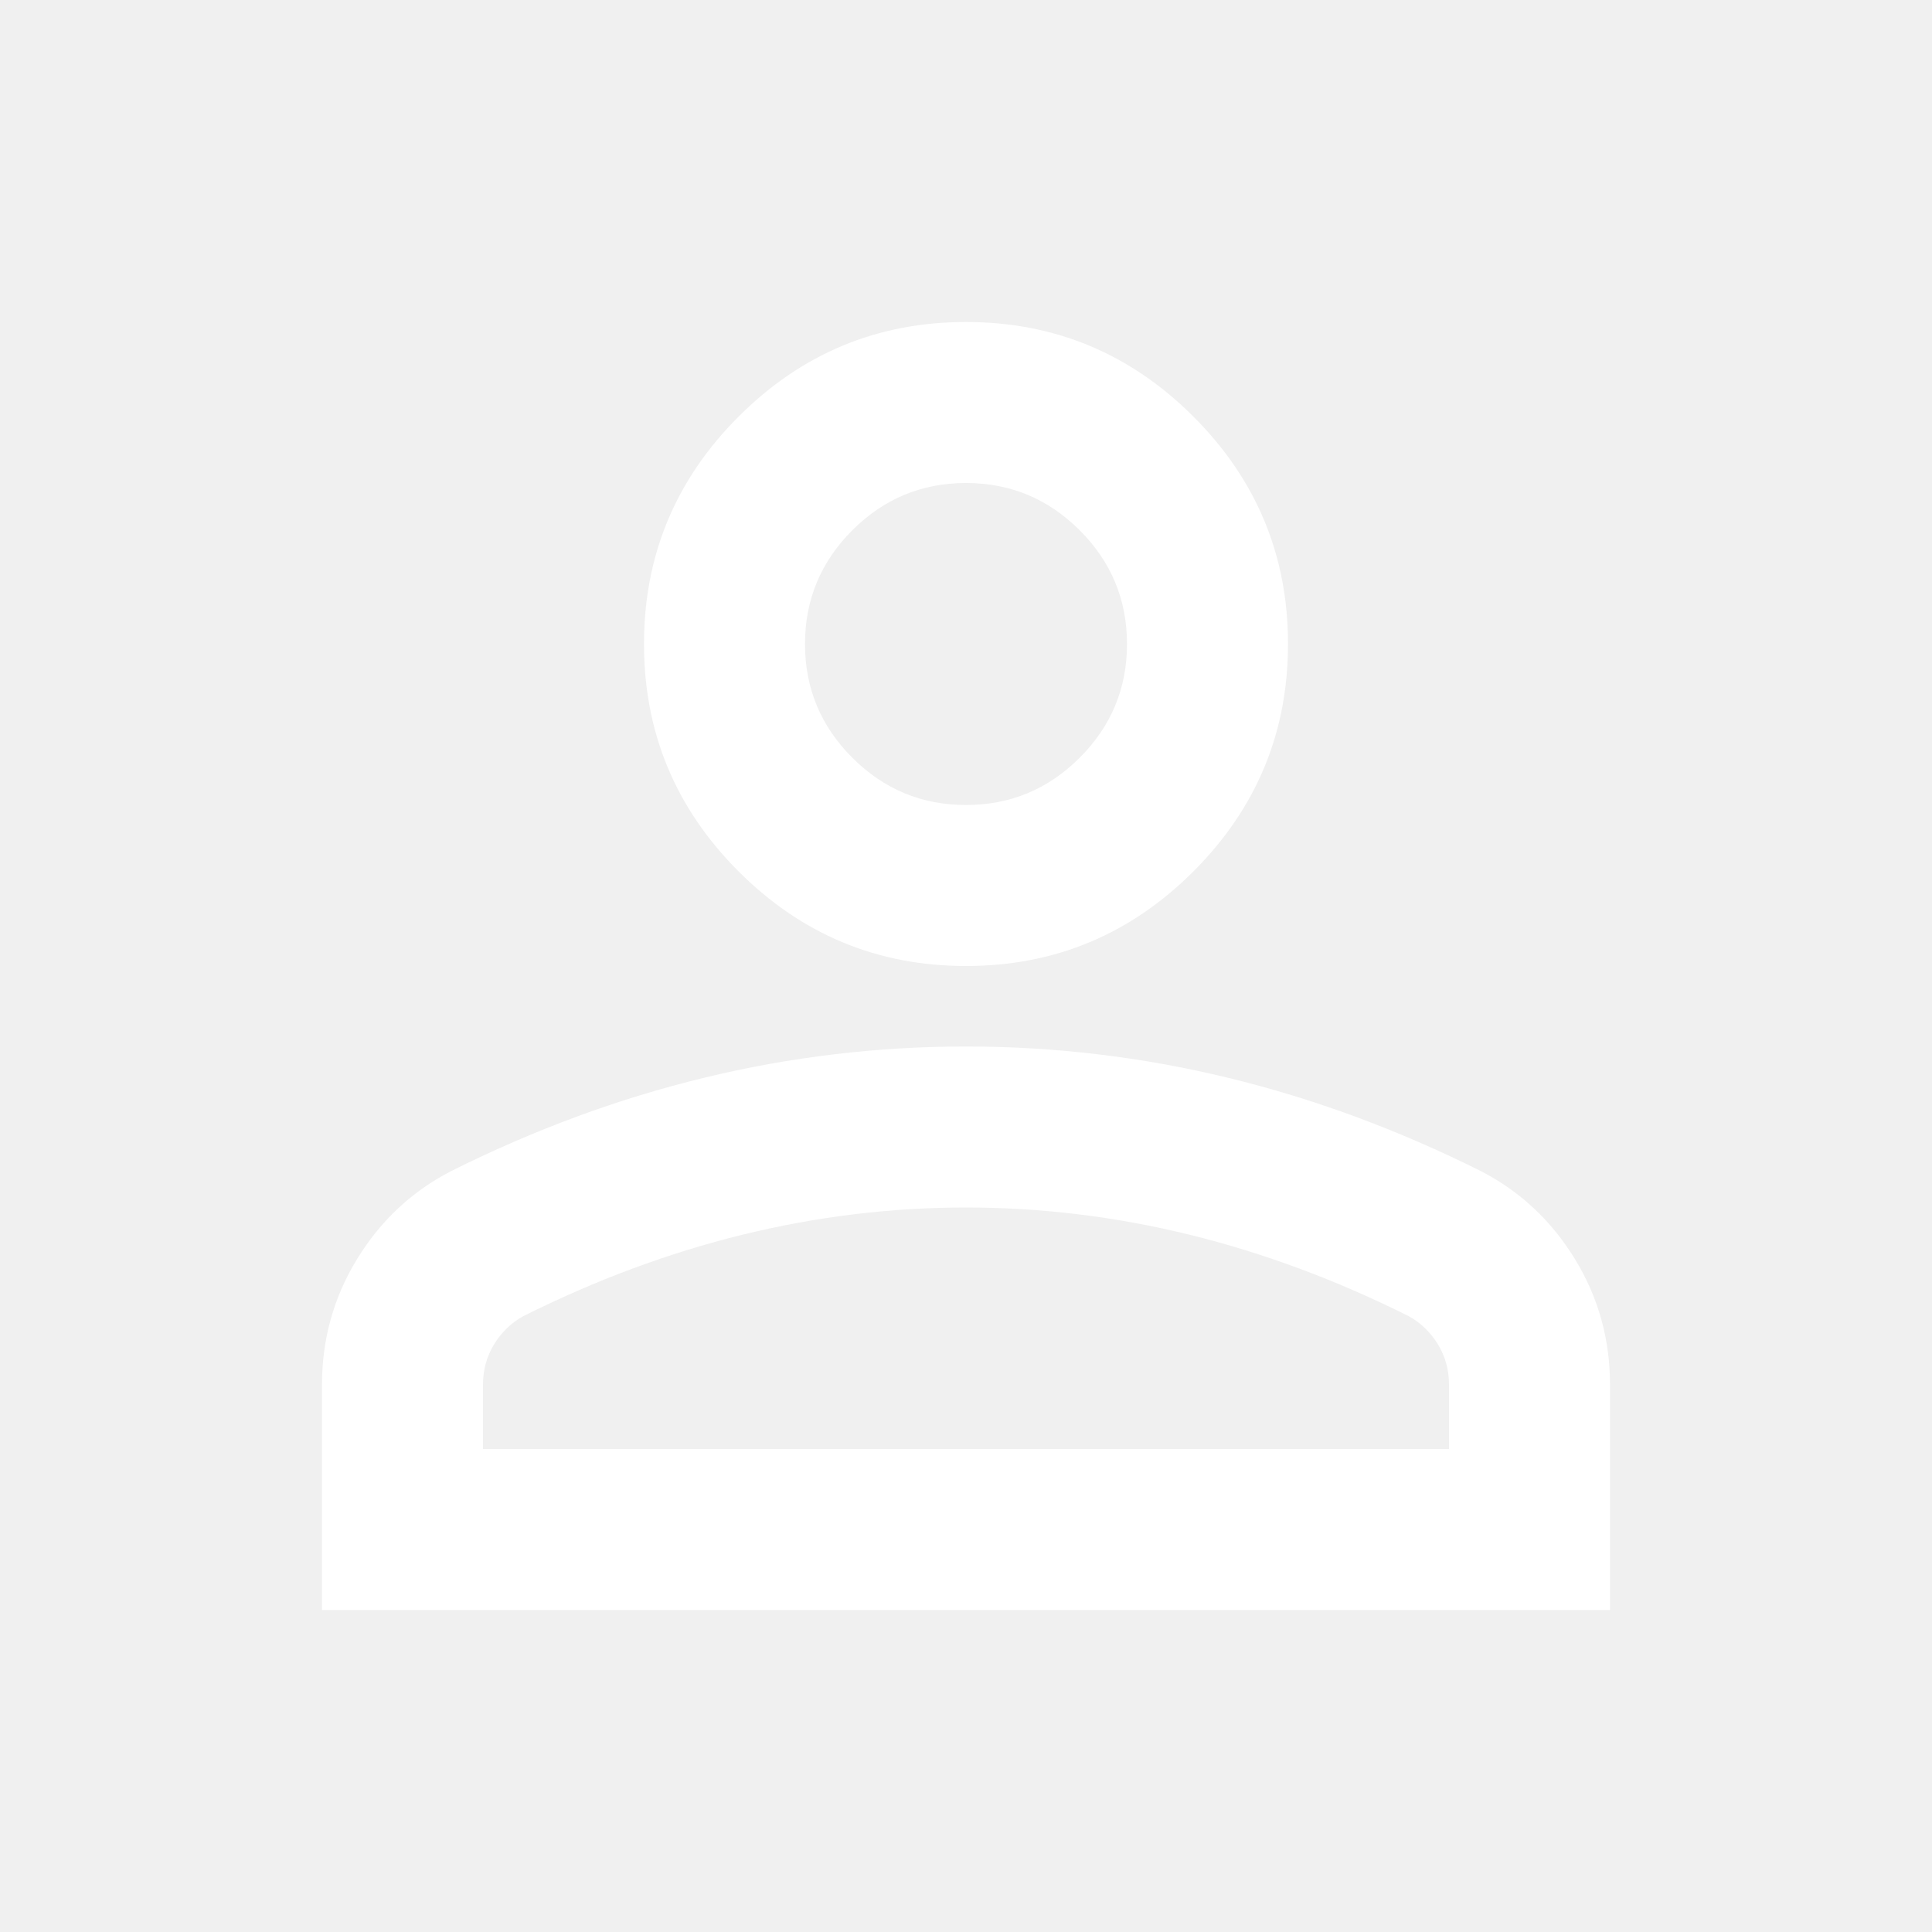
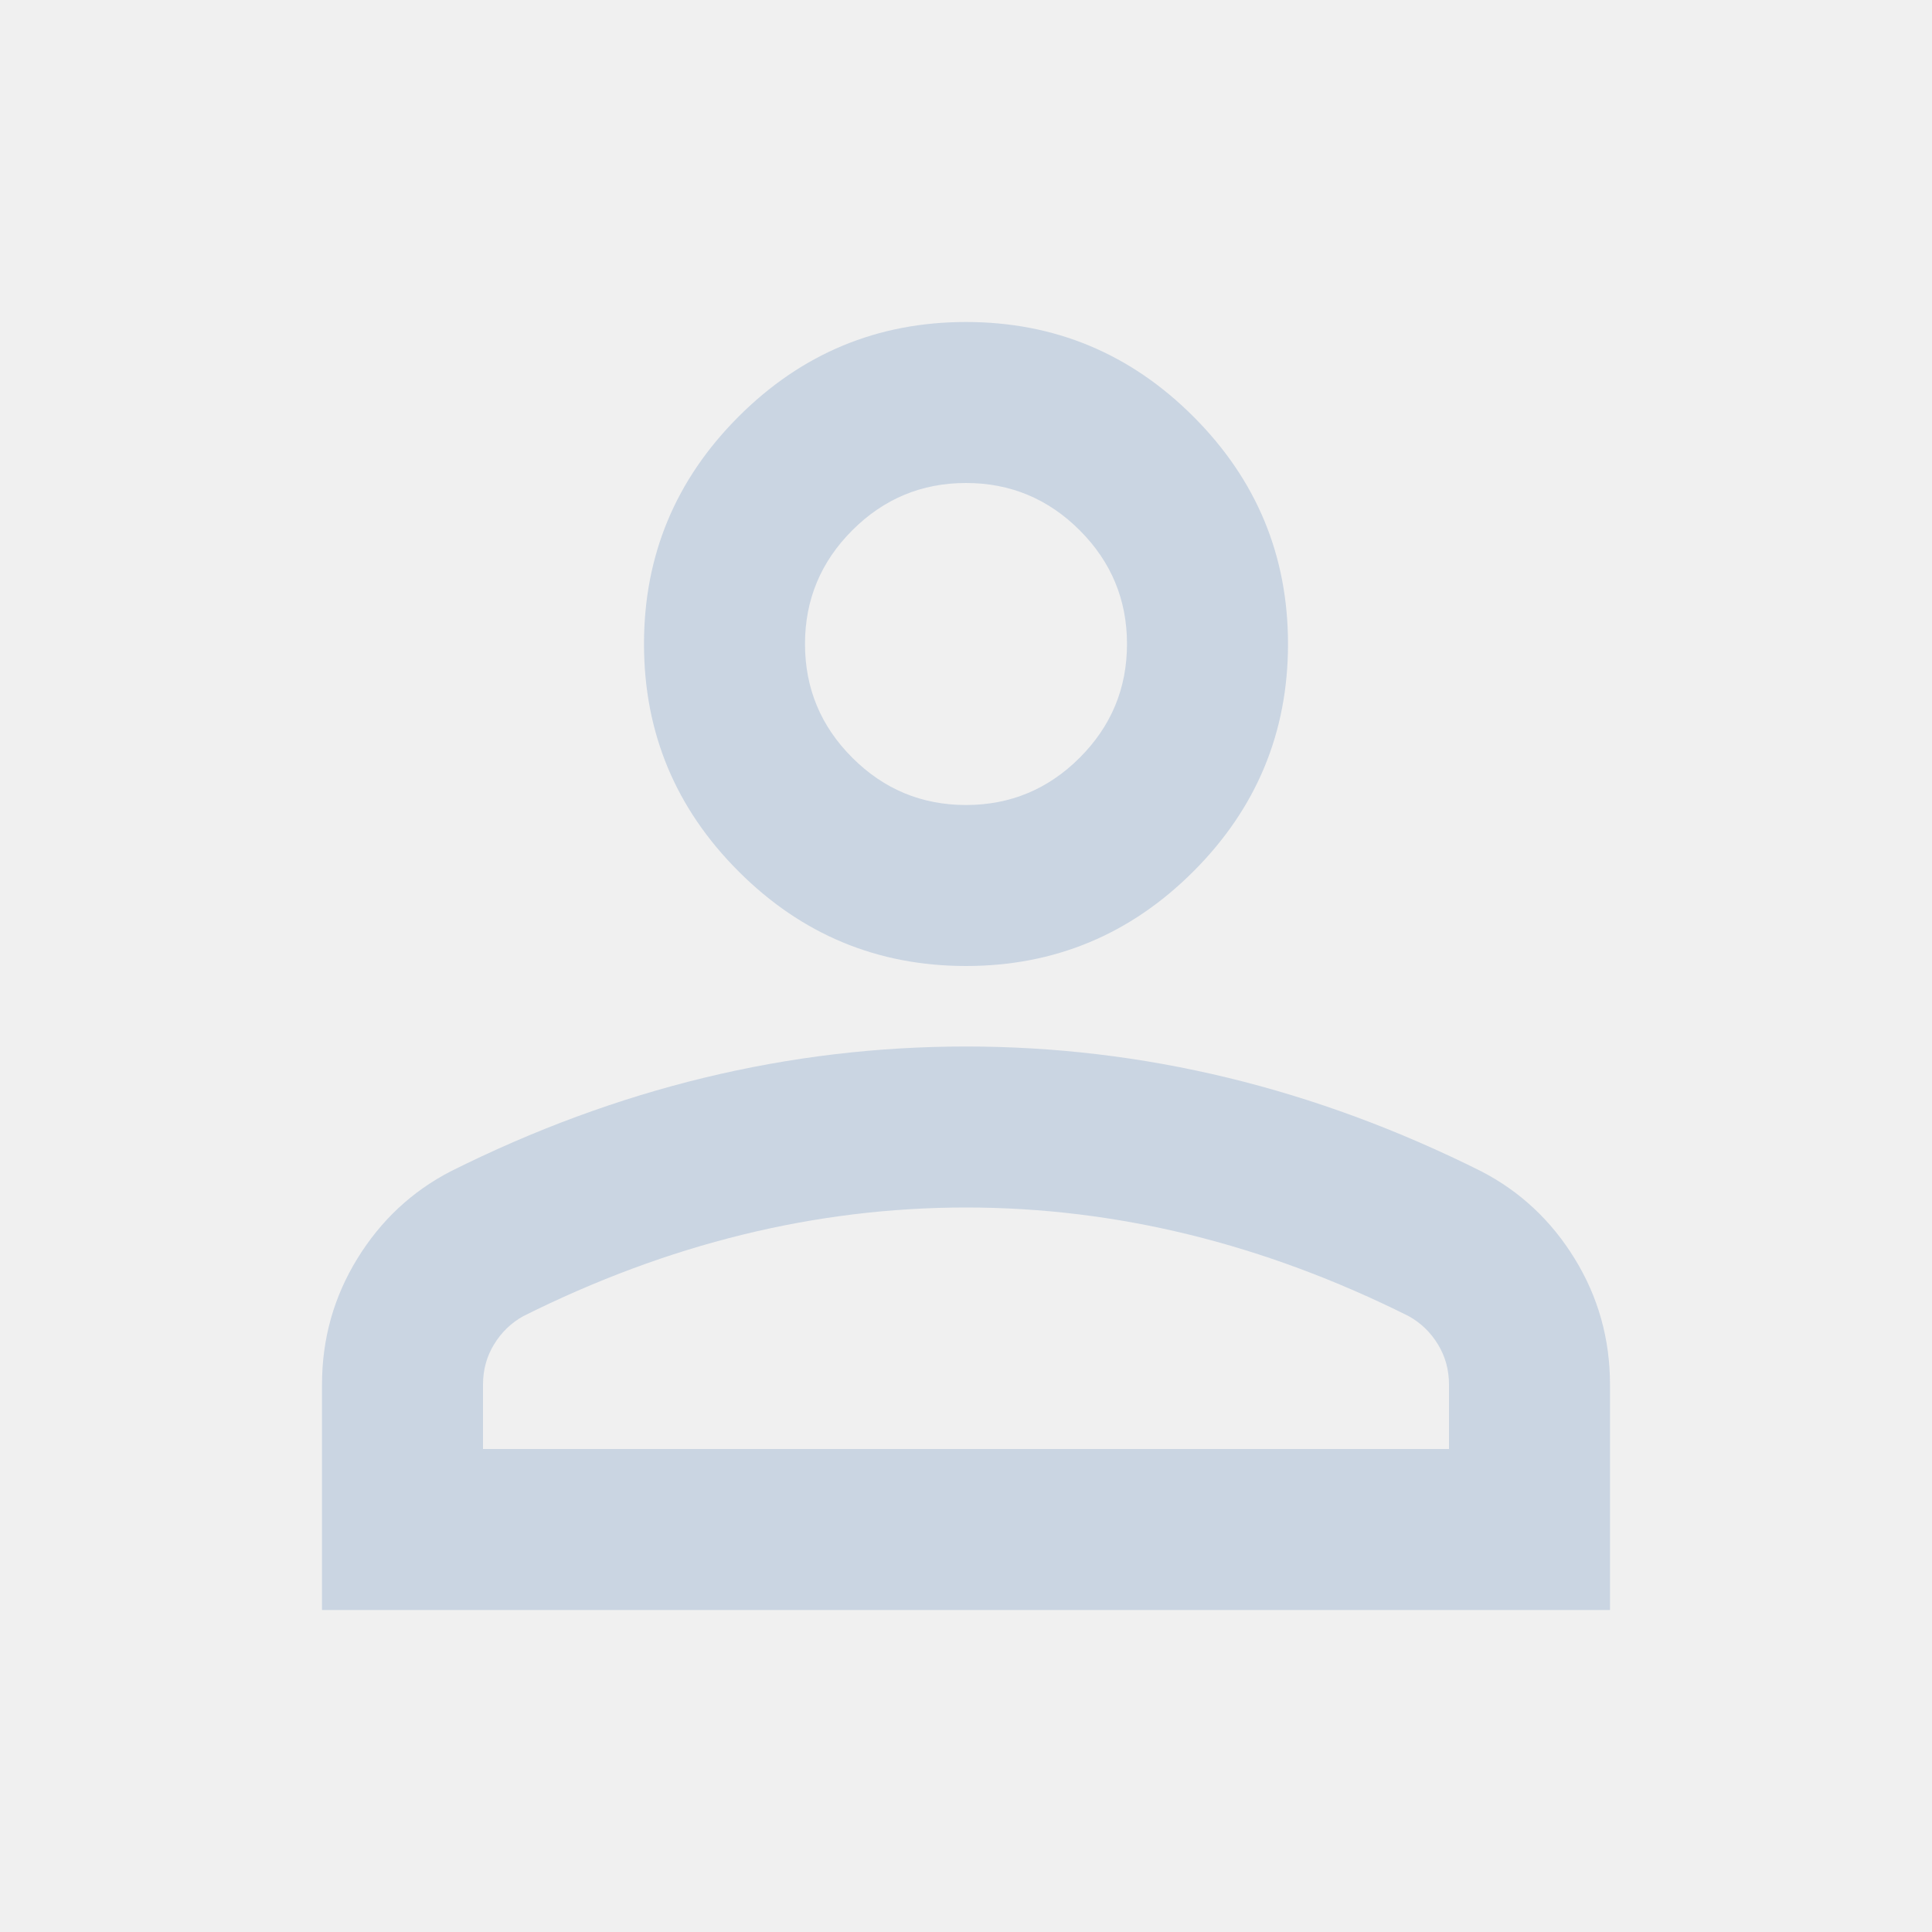
- <svg xmlns="http://www.w3.org/2000/svg" height="24px" viewBox="0 -960 960 960" width="24px" fill="#FFFFFF">
+ <svg xmlns="http://www.w3.org/2000/svg" height="24px" viewBox="0 -960 960 960" width="24px" fill="#cad5e2">
  <path d="M480-480q-66 0-113-47t-47-113q0-66 47-113t113-47q66 0 113 47t47 113q0 66-47 113t-113 47ZM160-160v-112q0-34 17.5-62.5T224-378q62-31 126-46.5T480-440q66 0 130 15.5T736-378q29 15 46.5 43.5T800-272v112H160Zm80-80h480v-32q0-11-5.5-20T700-306q-54-27-109-40.5T480-360q-56 0-111 13.5T260-306q-9 5-14.5 14t-5.5 20v32Zm240-320q33 0 56.5-23.5T560-640q0-33-23.5-56.5T480-720q-33 0-56.5 23.5T400-640q0 33 23.5 56.5T480-560Zm0-80Zm0 400Z" />
</svg>
